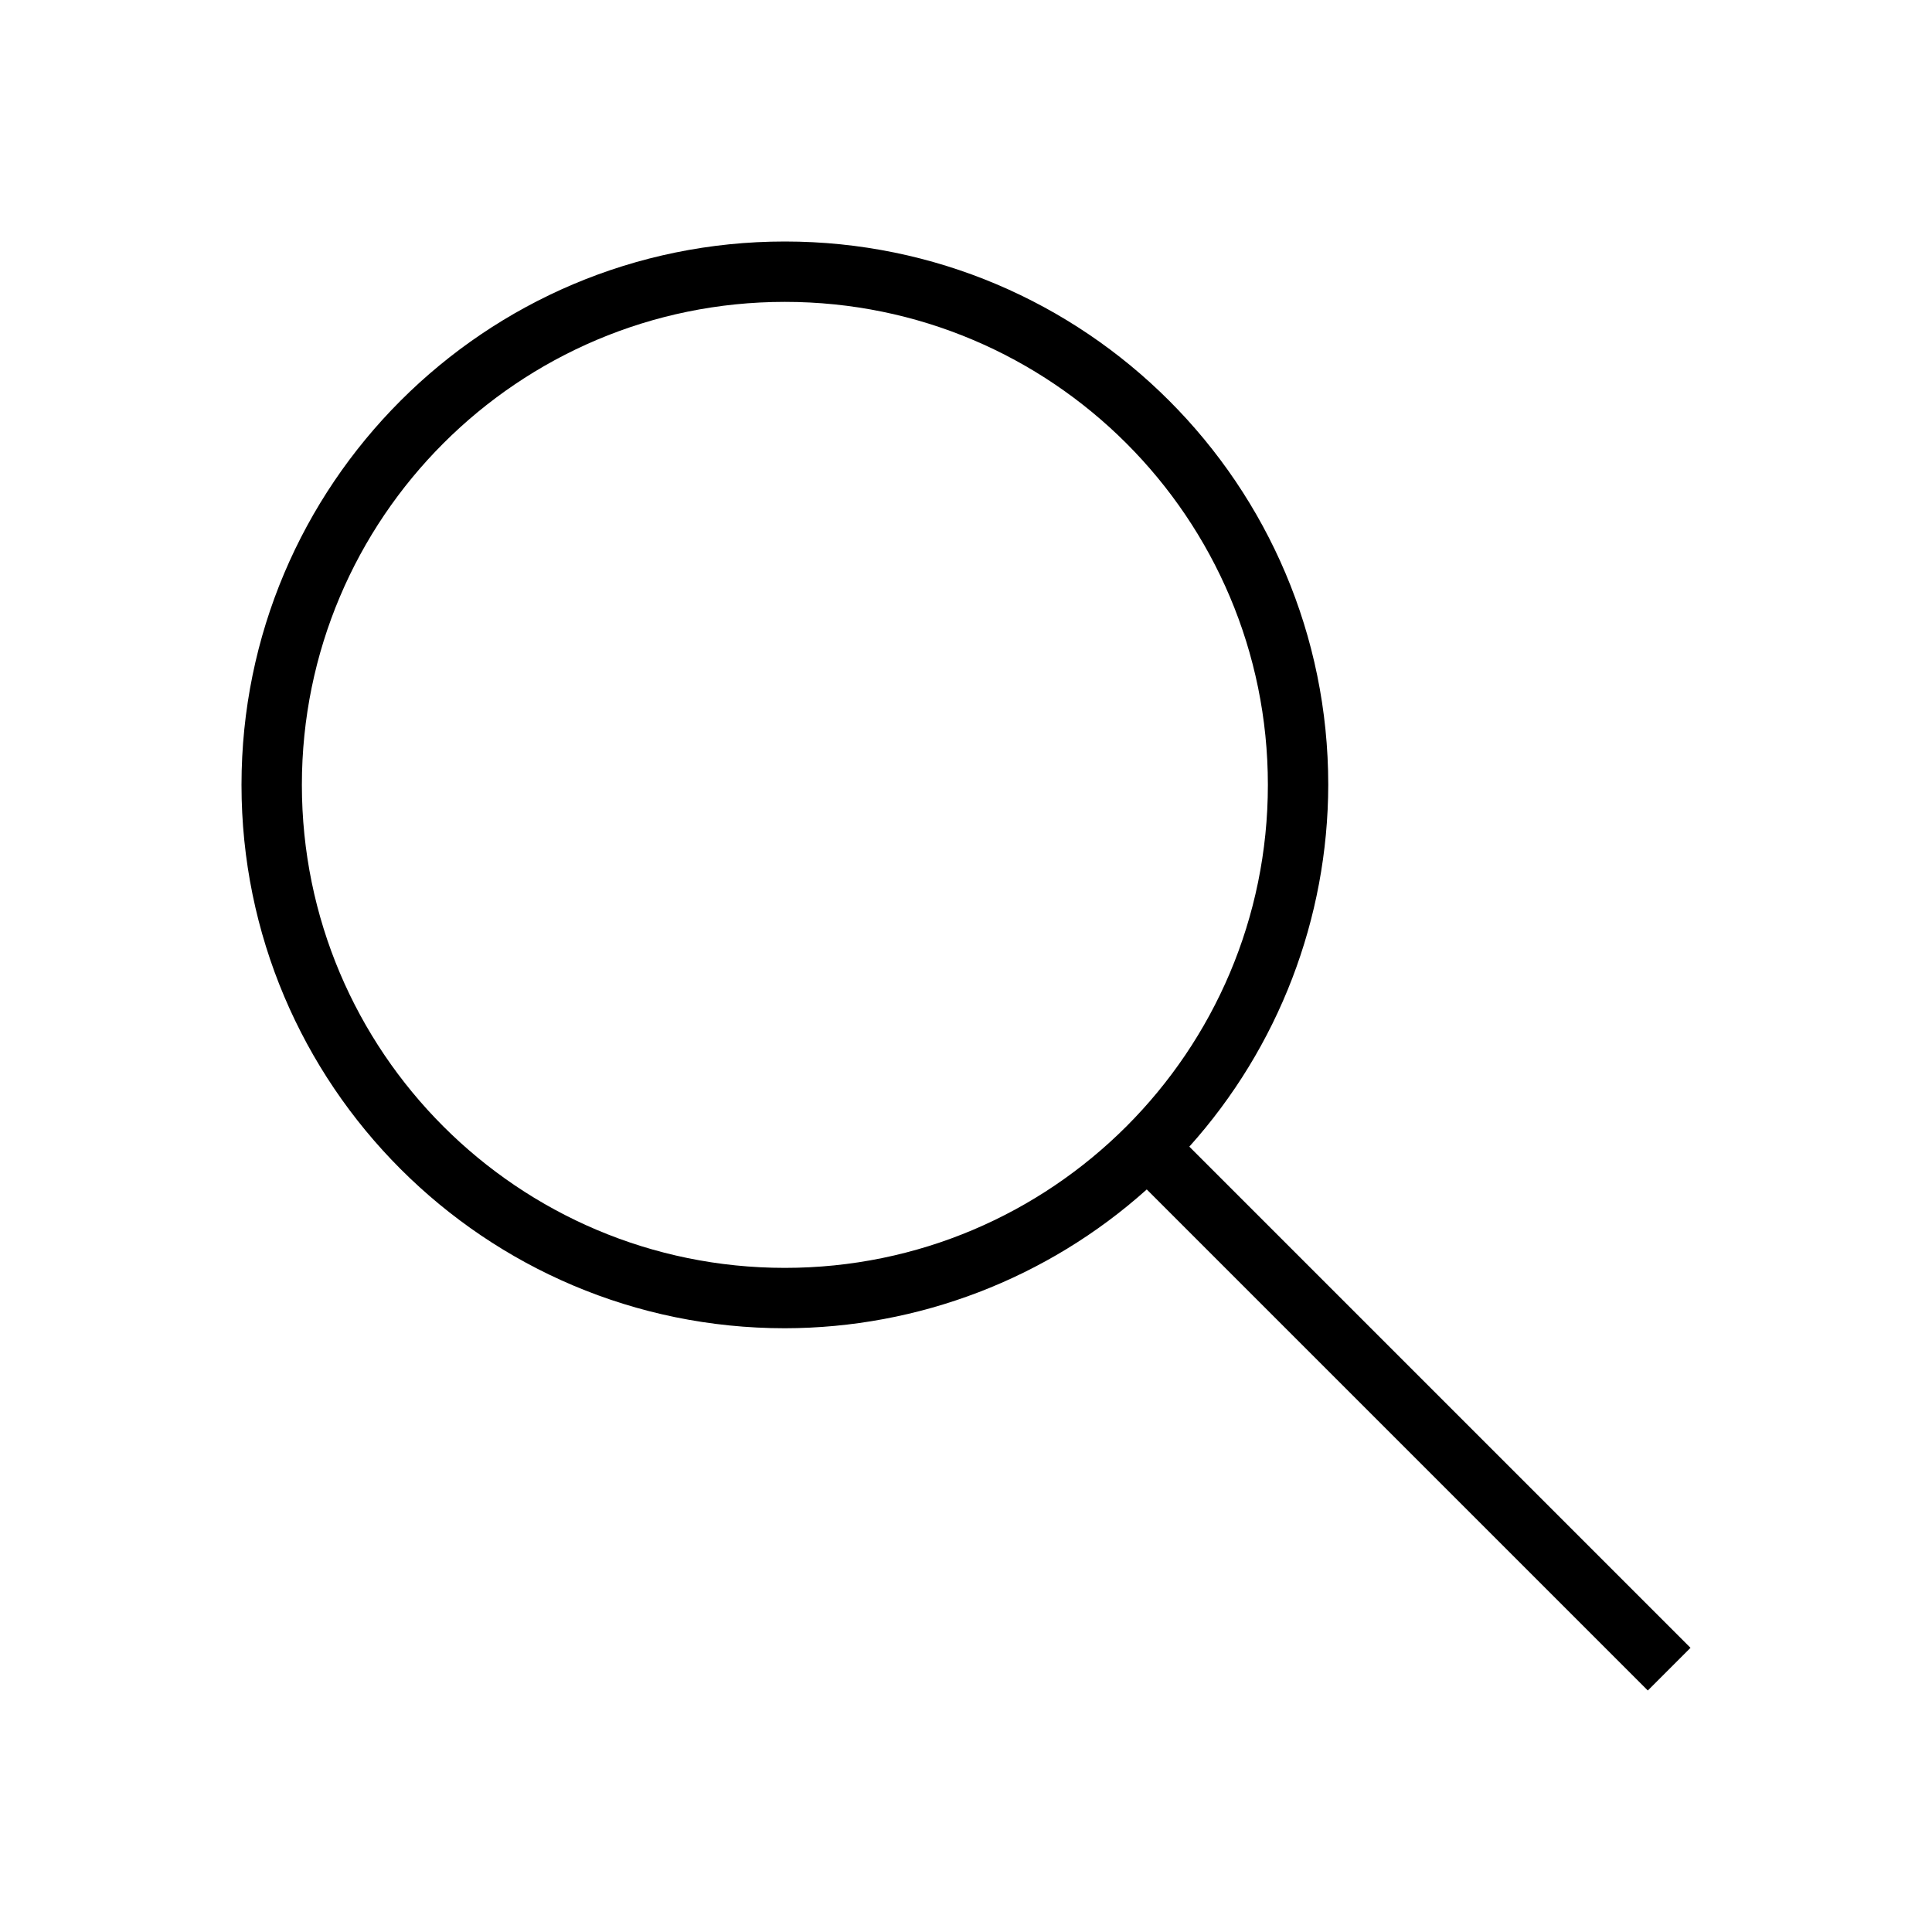
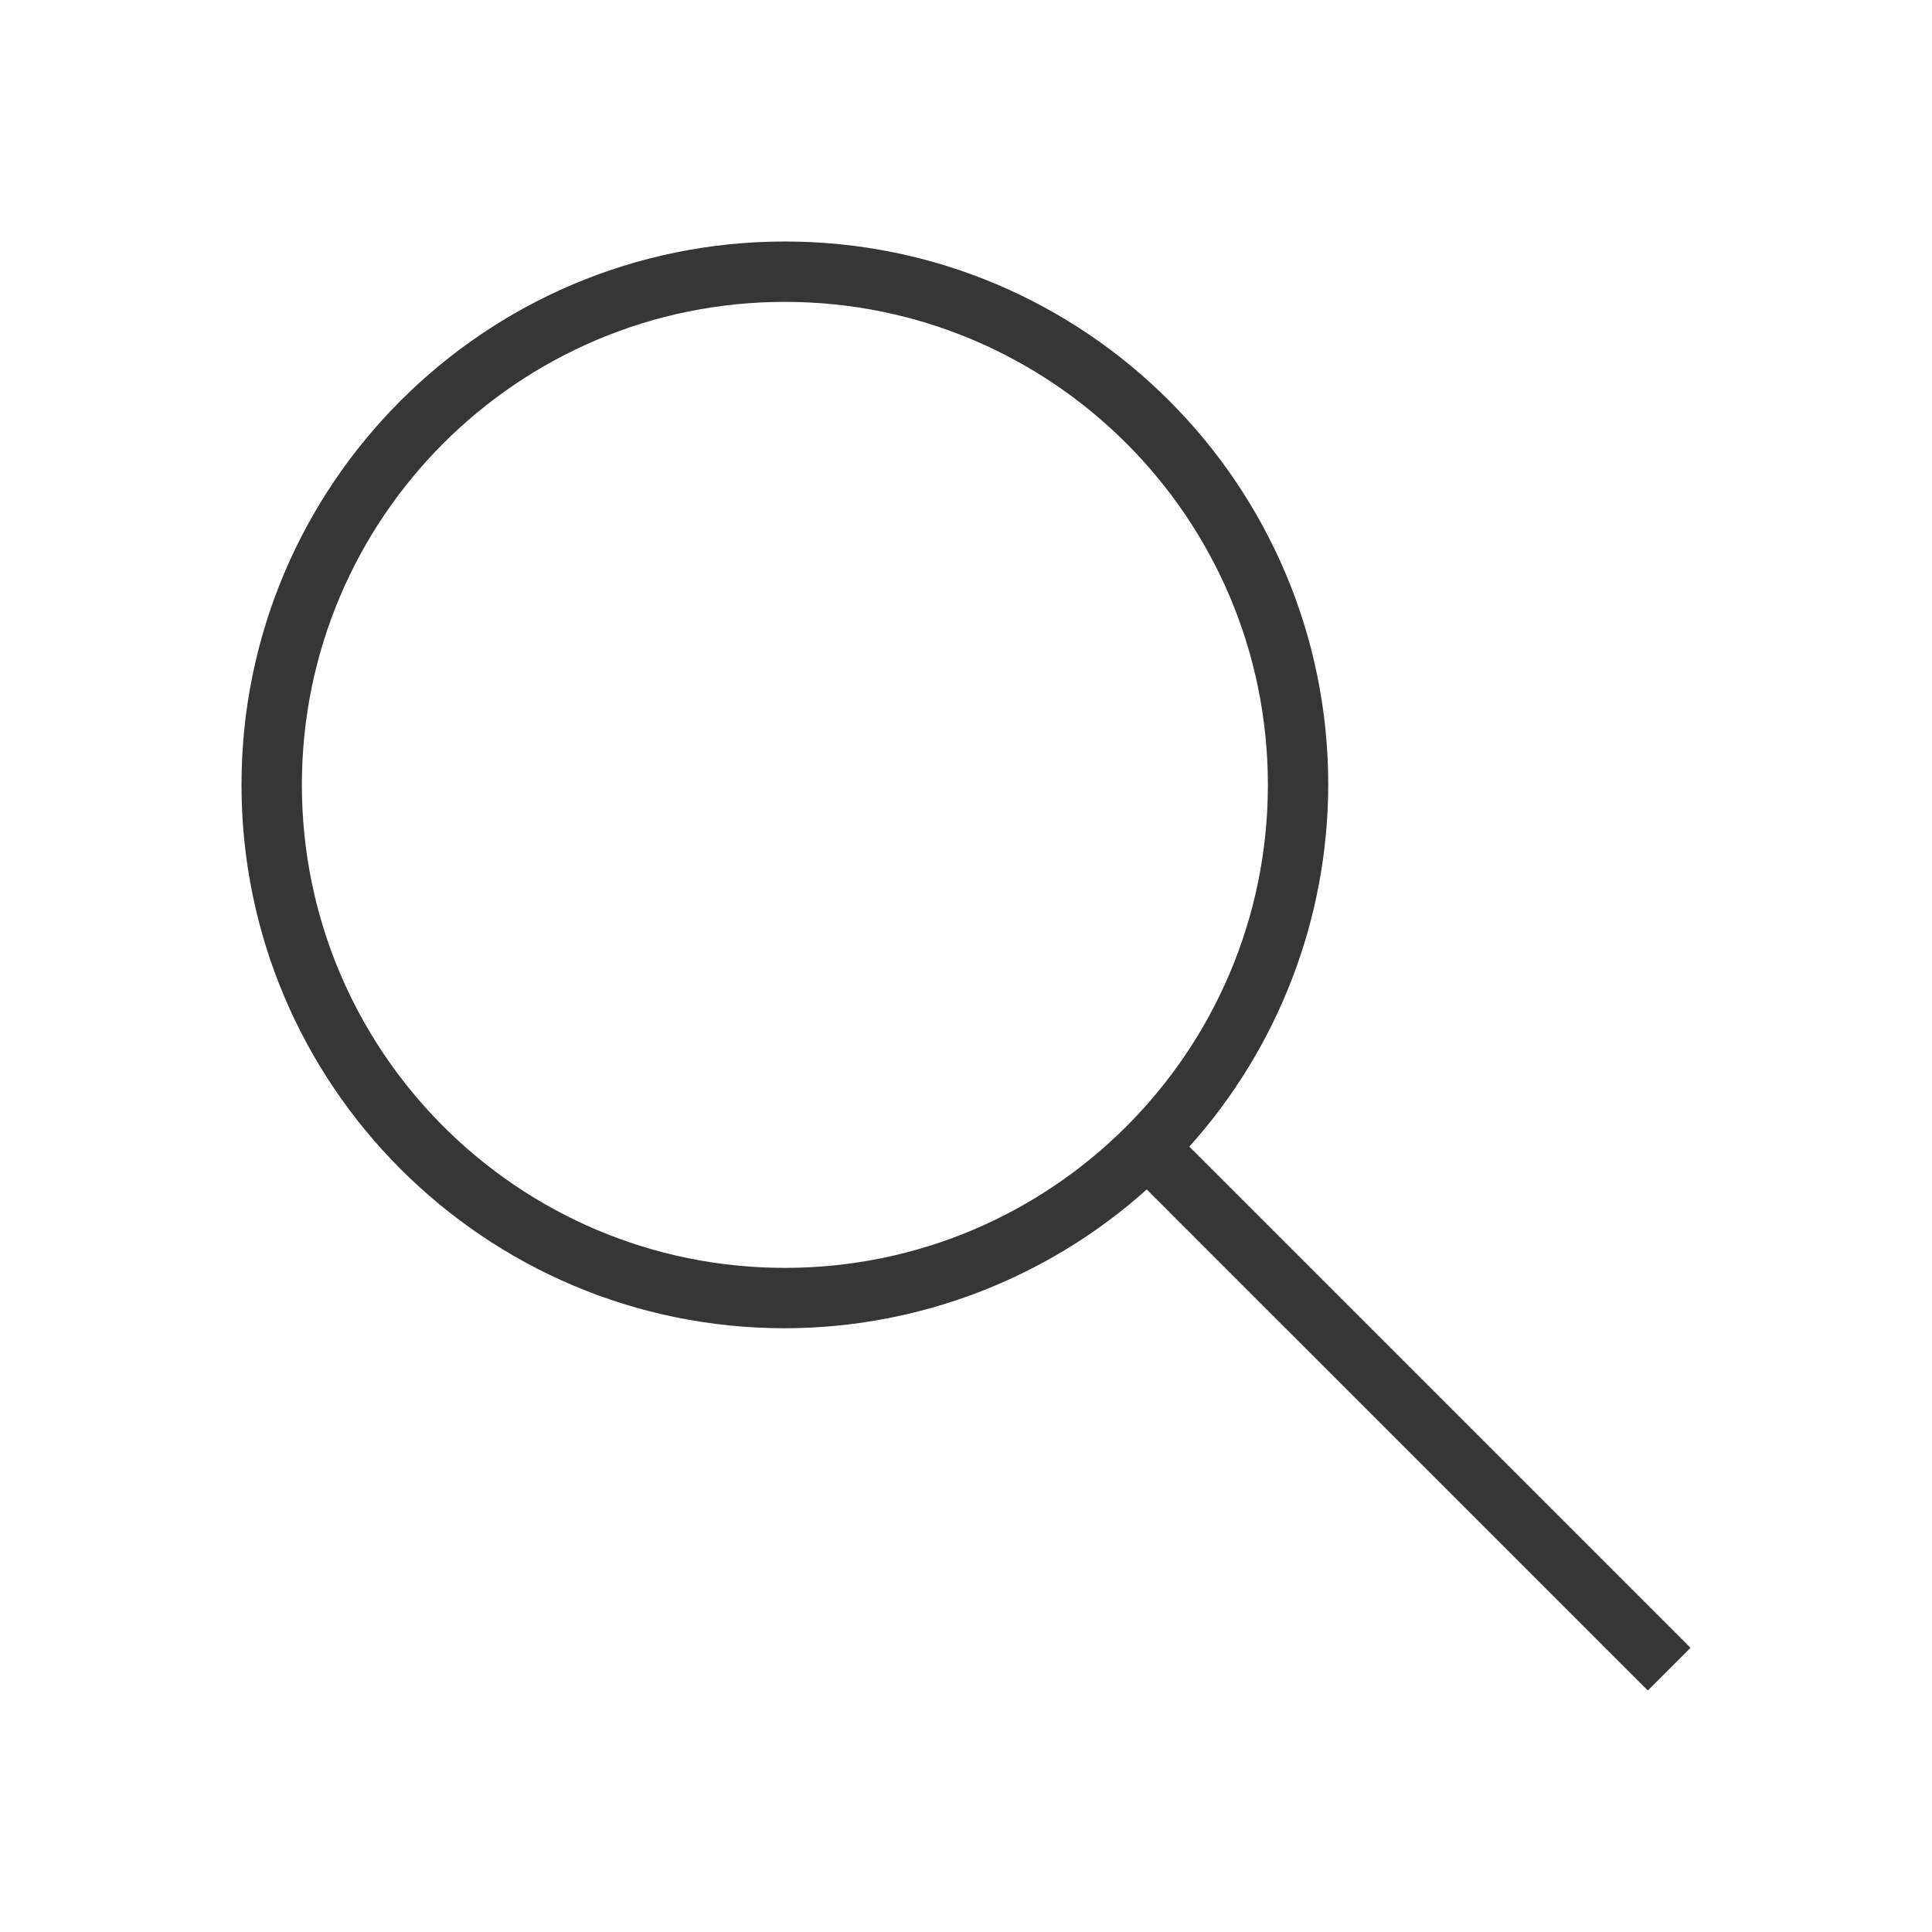
<svg xmlns="http://www.w3.org/2000/svg" width="32" height="32" viewBox="0 0 32 32" version="1.1" id="svg1">
  <defs id="defs1">
    <style type="text/css" id="current-color-scheme">
        .ColorScheme-Text {
        color:#363636;
        }
     </style>
  </defs>
-   <path d="m 13,4 c -4.971,0 -9,4.029 -9,9 0,4.971 4.029,9 9,9 2.213,-0.003 4.347,-0.822 5.994,-2.299 L 27.293,28 28,27.293 19.699,18.992 C 21.177,17.345 21.996,15.212 22,13 22,8.029 17.971,4 13,4 Z m 0,1 c 4.418,0 8,3.582 8,8 0,4.418 -3.582,8 -8,8 C 8.582,21 5,17.418 5,13 5,8.582 8.582,5 13,5 Z" style="fill:currentColor" id="path1" />
+   <path d="m 13,4 c -4.971,0 -9,4.029 -9,9 0,4.971 4.029,9 9,9 2.213,-0.003 4.347,-0.822 5.994,-2.299 L 27.293,28 28,27.293 19.699,18.992 C 21.177,17.345 21.996,15.212 22,13 22,8.029 17.971,4 13,4 Z m 0,1 c 4.418,0 8,3.582 8,8 0,4.418 -3.582,8 -8,8 C 8.582,21 5,17.418 5,13 5,8.582 8.582,5 13,5 Z" style="fill:currentColor" class="ColorScheme-Text" id="path1" />
</svg>
